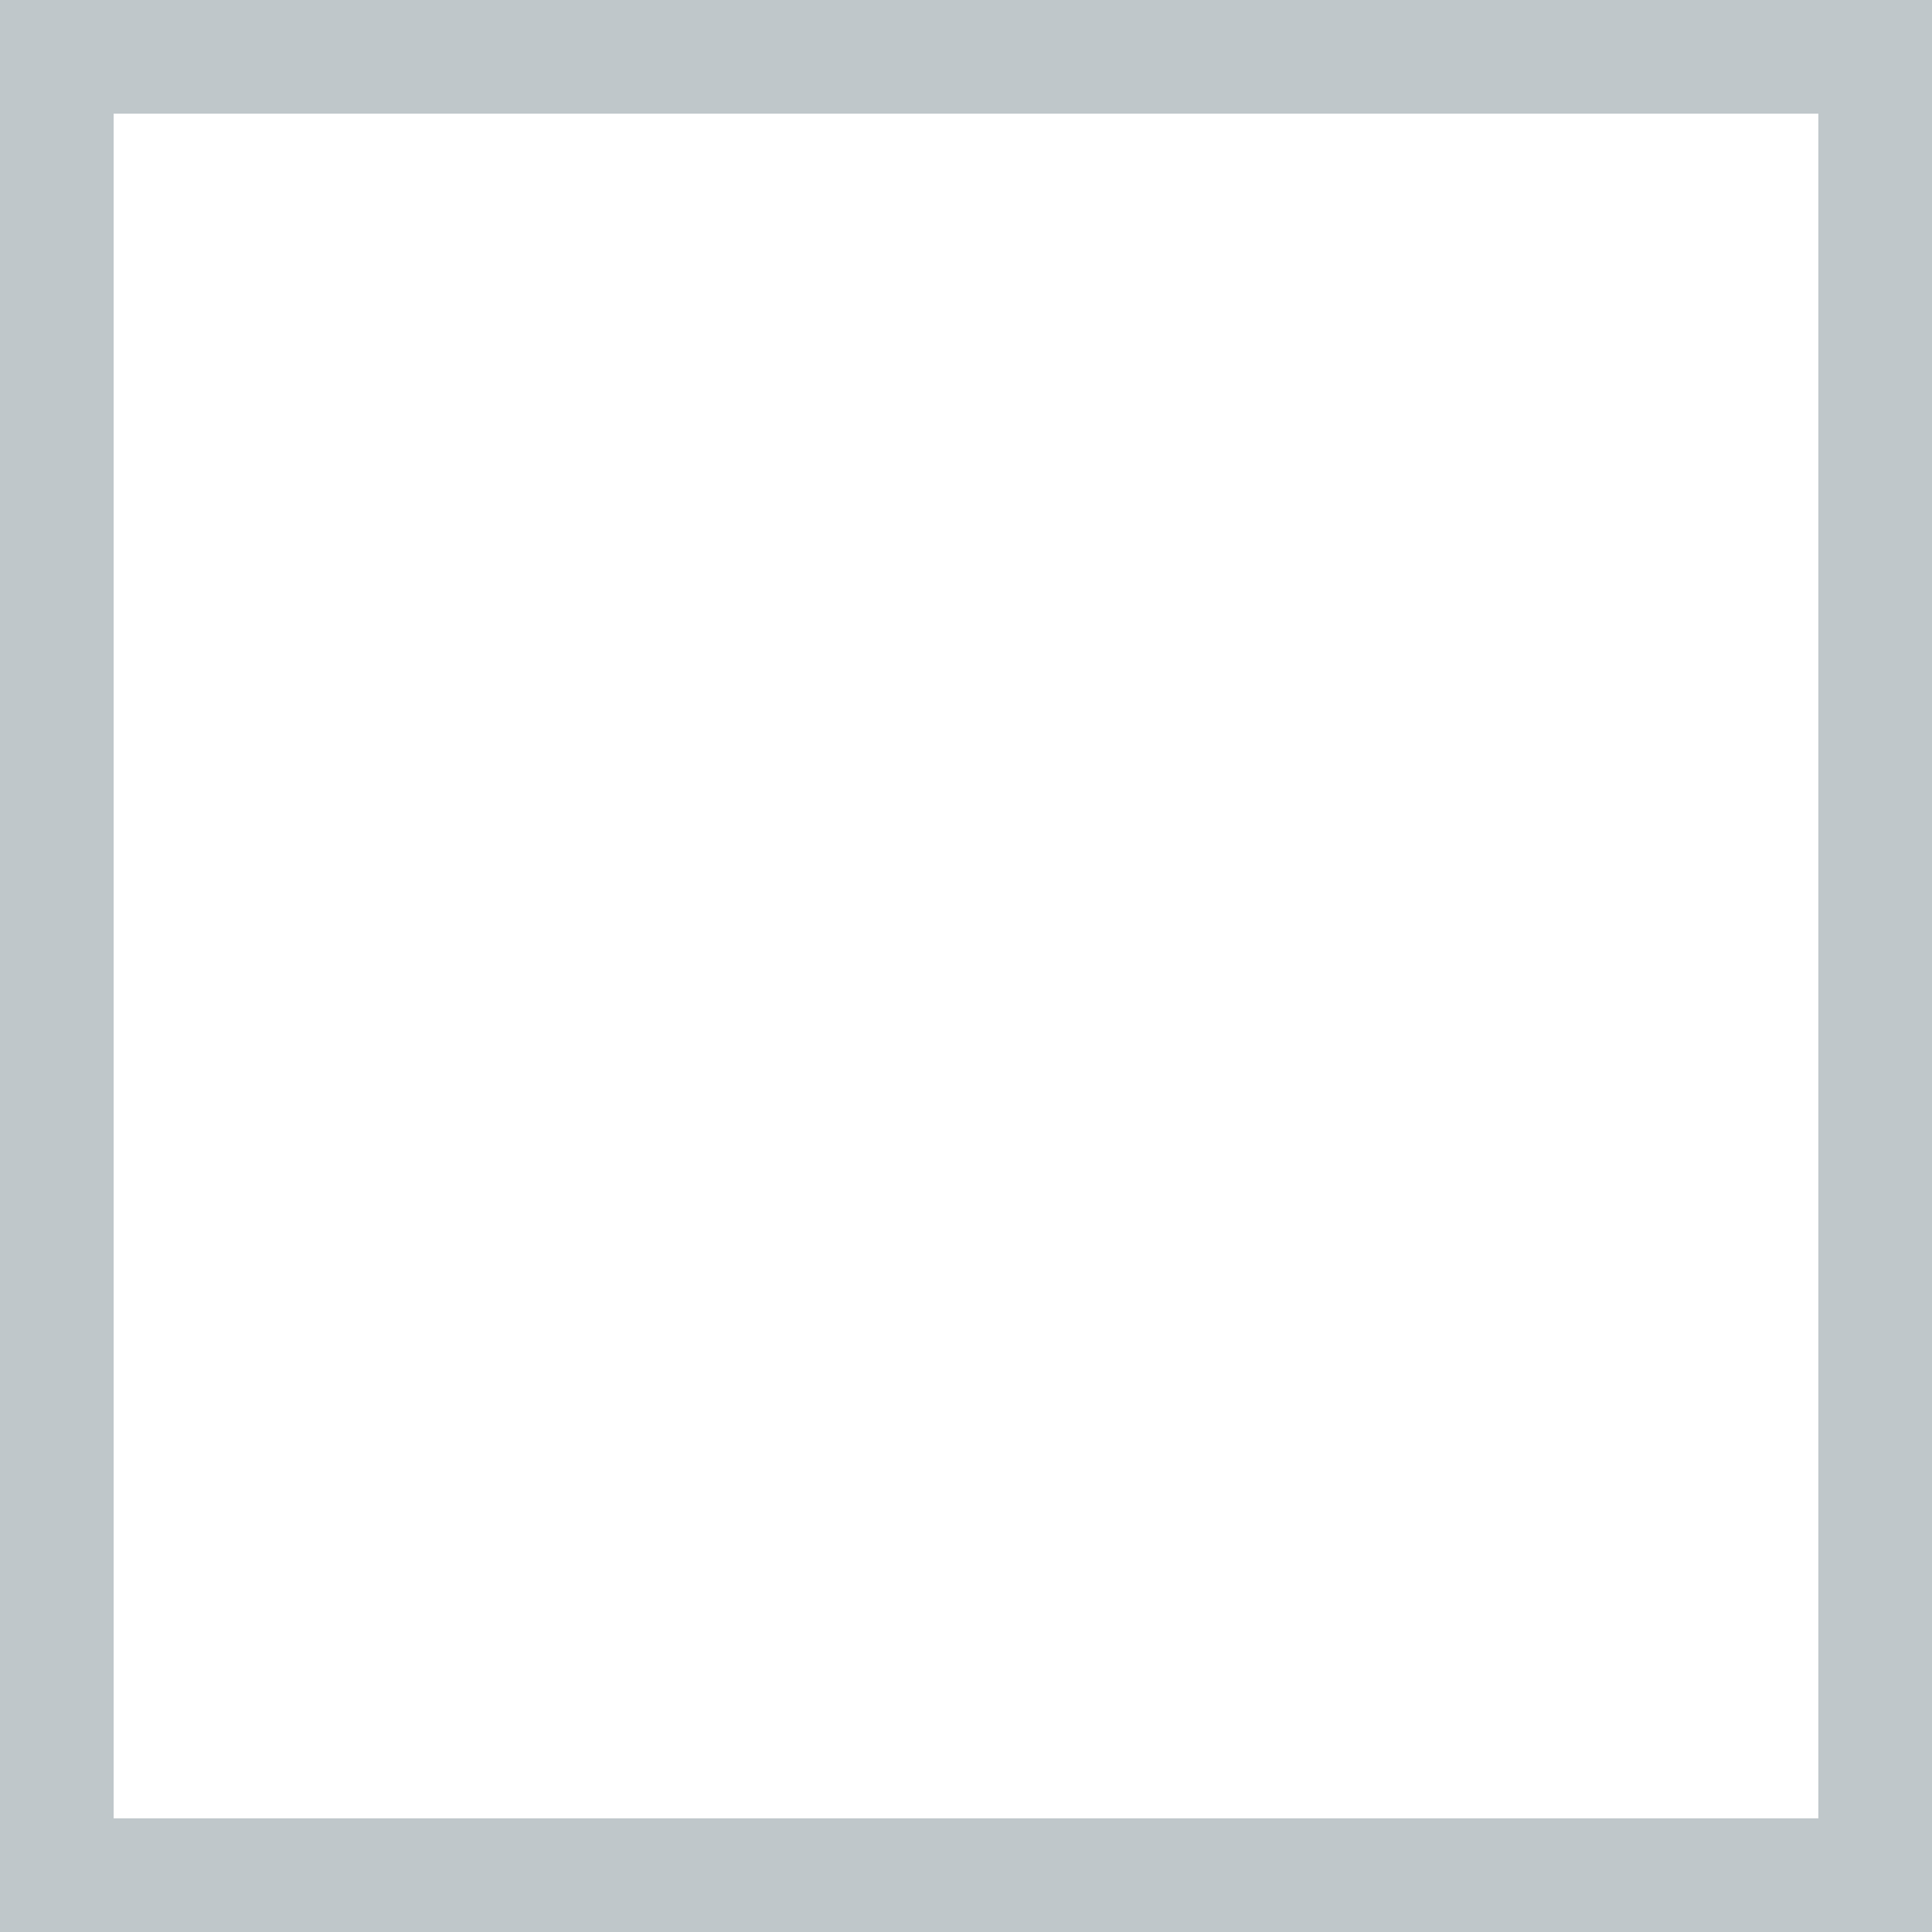
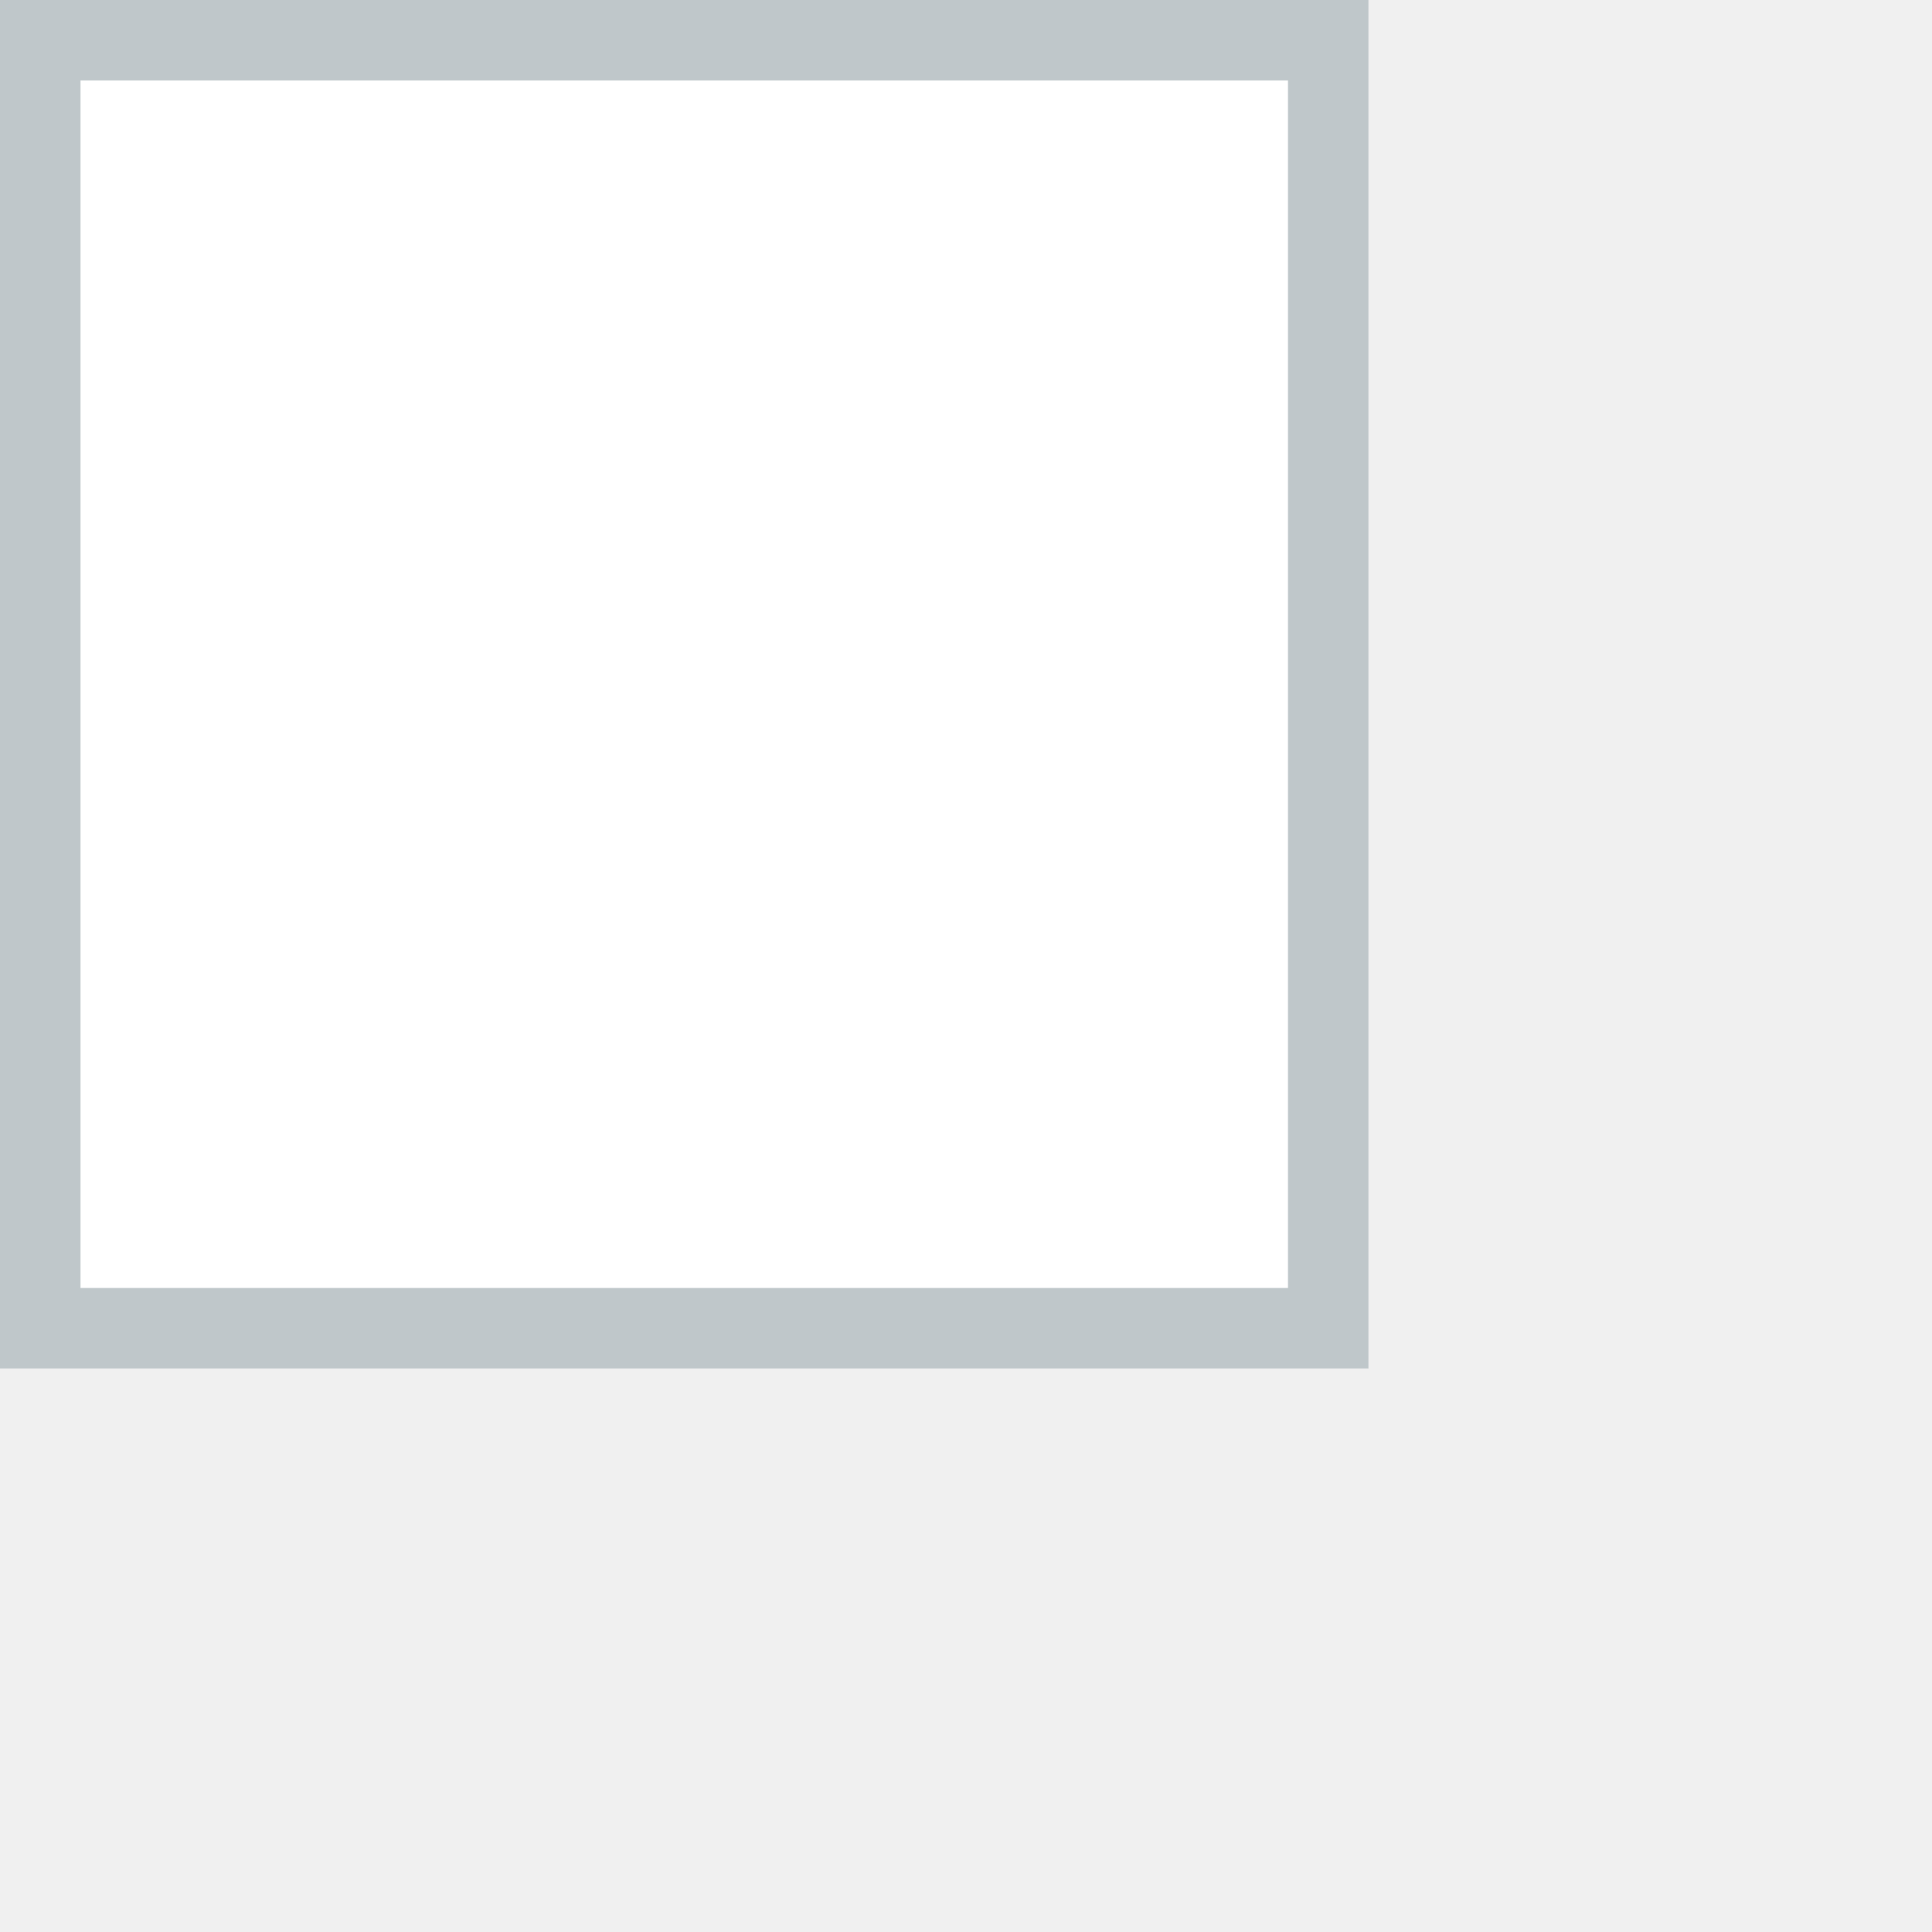
- <svg xmlns="http://www.w3.org/2000/svg" width="17" height="17" viewBox="0 0 17 17">
+ <svg xmlns="http://www.w3.org/2000/svg" width="24" height="24" viewBox="0 0 24 24">
  <g fill="#fff" stroke="#BFC7CA">
    <path stroke="none" d="M0 0H17V17H0z" />
    <path fill="none" d="M0.5 0.5H16.5V16.5H0.5z" />
  </g>
</svg>
